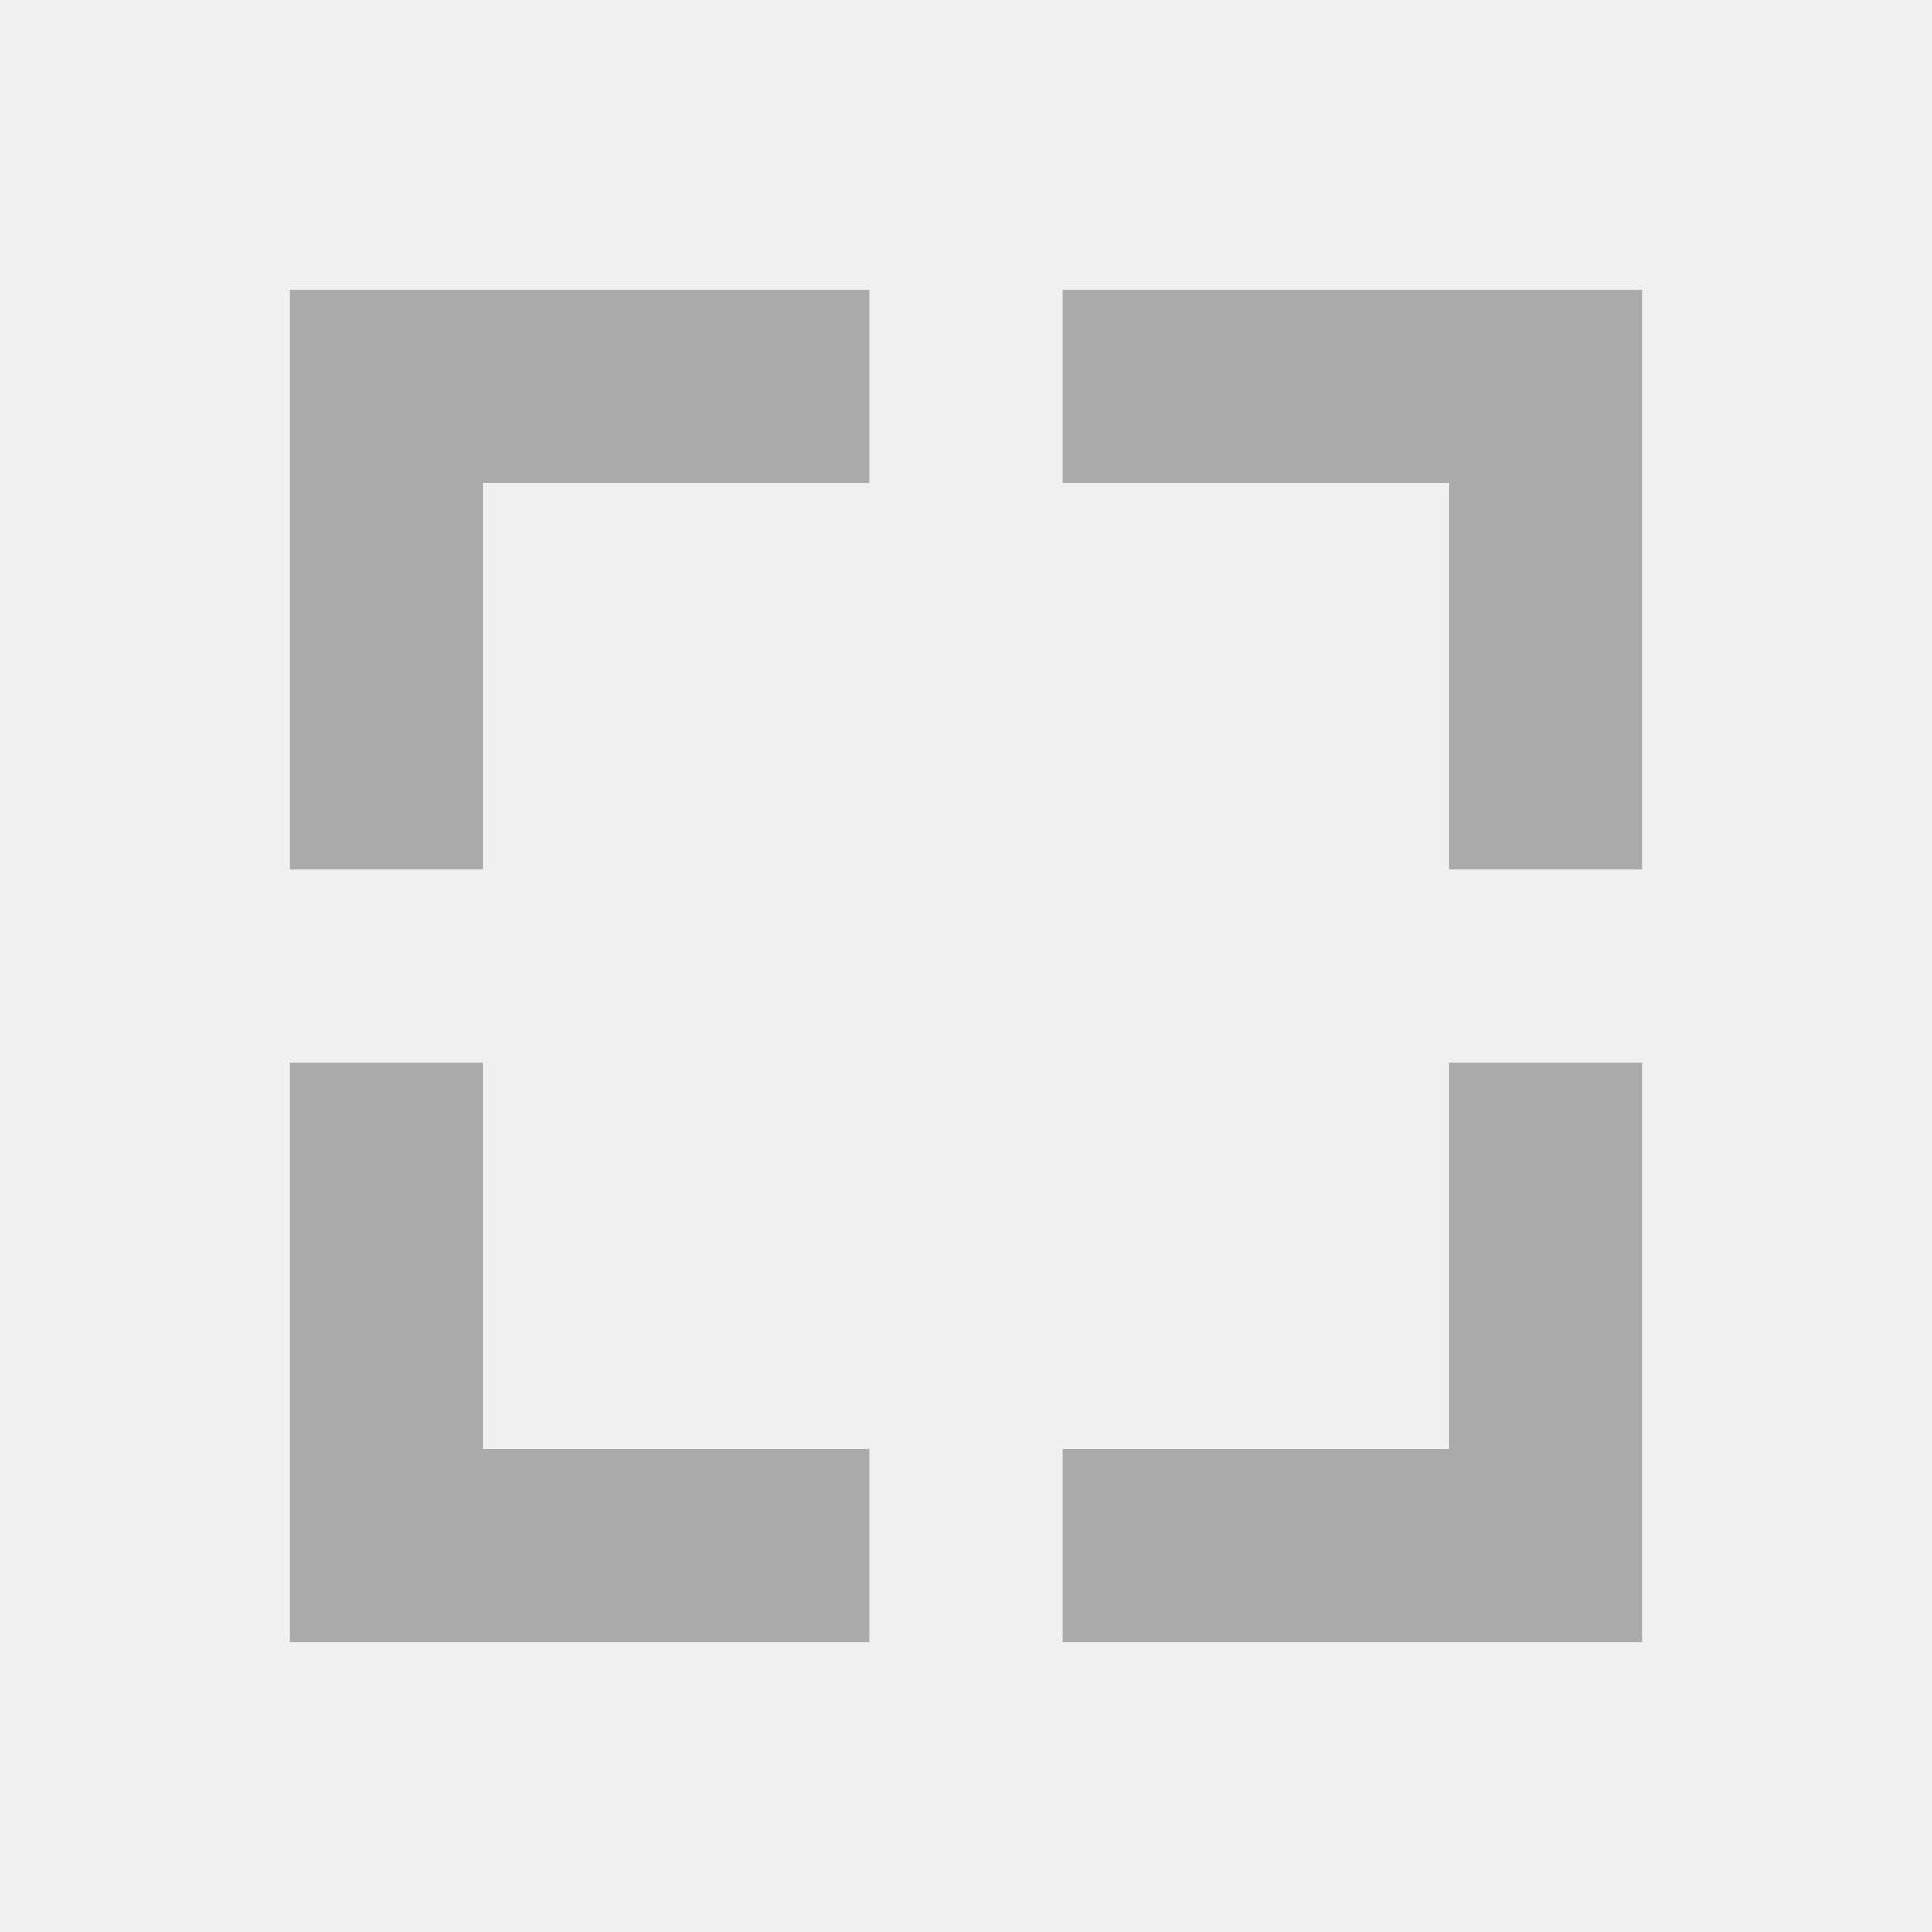
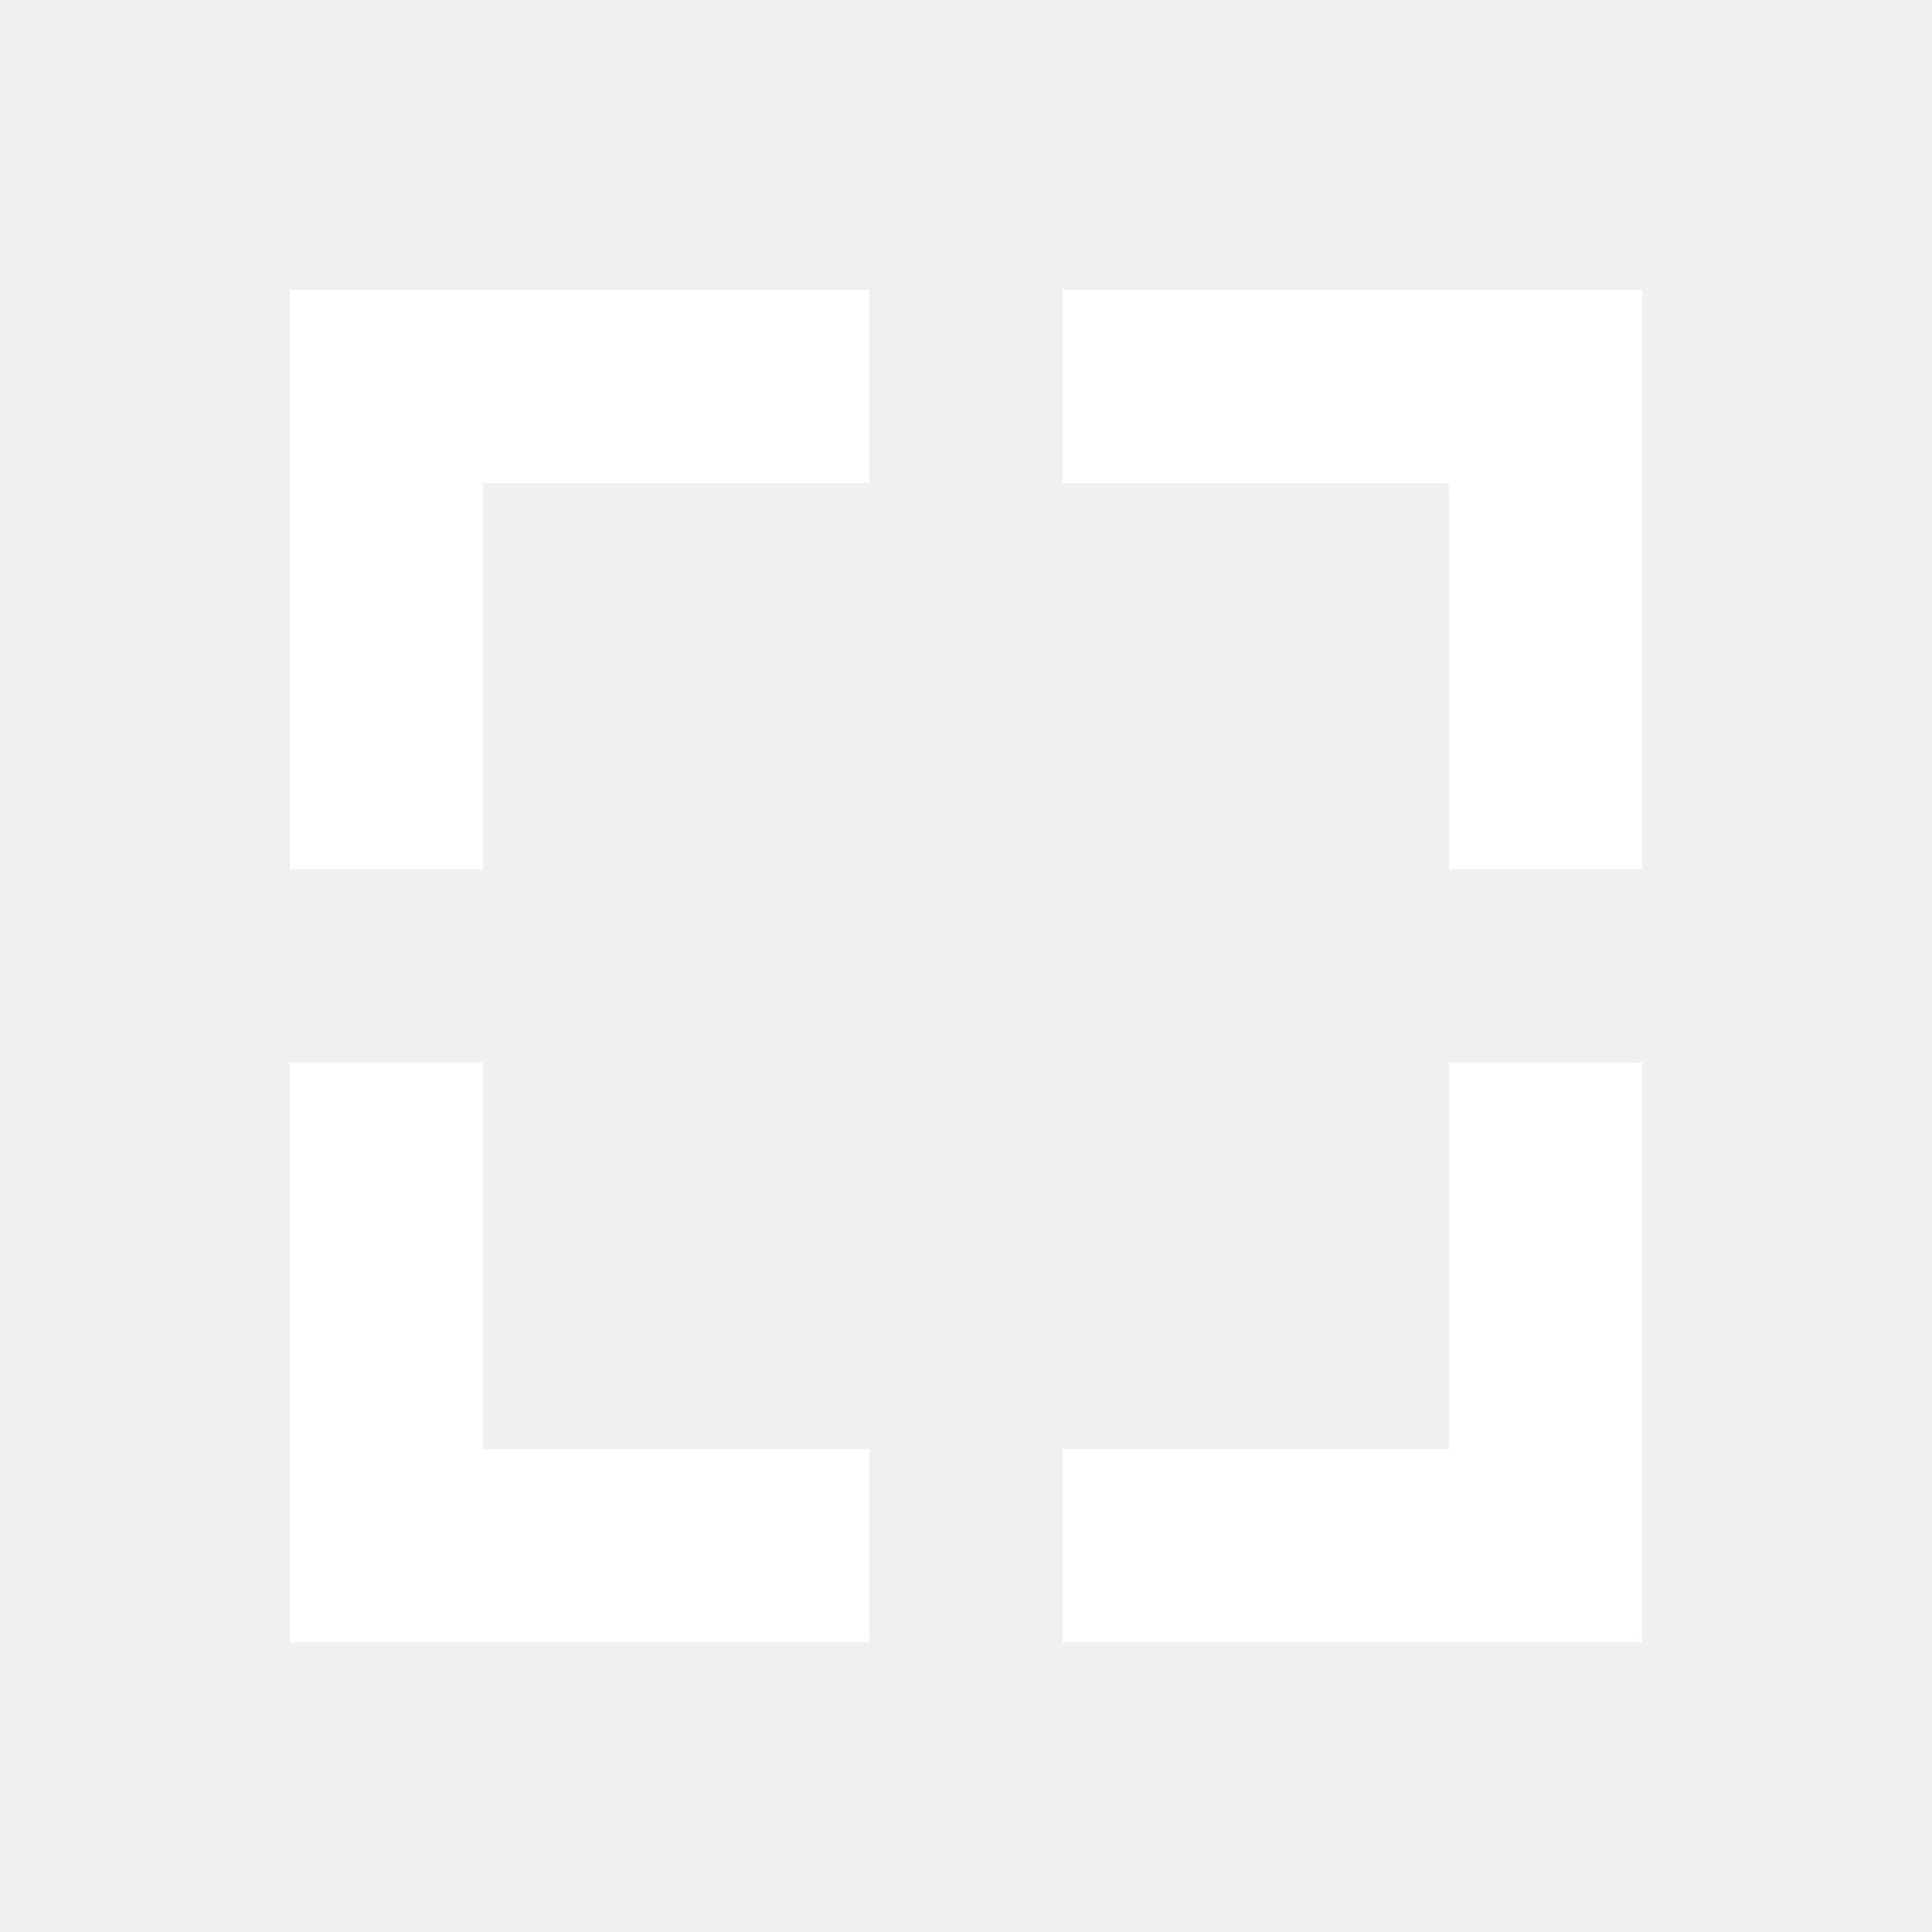
<svg xmlns="http://www.w3.org/2000/svg" width="20" height="20">
-   <path fill="#aaa" d="m3,9l2,0l0,-4l4,0l0,-2l-6,0l0,6l0,0z" />
-   <path fill="#aaa" d="m11,3l0,2l4,0l0,4l2,0l0,-6l-6,0l0,0z" />
-   <path fill="#aaa" d="m15,15l-4,0l0,2l6,0l0,-6l-2,0l0,4l0,0z" />
-   <path fill="#aaa" d="m5,11l-2,0l0,6l6,0l0,-2l-4,0l0,-4l0,0z" />
+   <path fill="#fff" d="m3,9l2,0l0,-4l4,0l0,-2l-6,0l0,6l0,0z" />
+   <path fill="#fff" d="m11,3l0,2l4,0l0,4l2,0l0,-6l-6,0l0,0z" />
+   <path fill="#fff" d="m15,15l-4,0l0,2l6,0l0,-6l-2,0l0,4l0,0z" />
+   <path fill="#fff" d="m5,11l-2,0l0,6l6,0l0,-2l-4,0l0,-4l0,0z" />
</svg>
